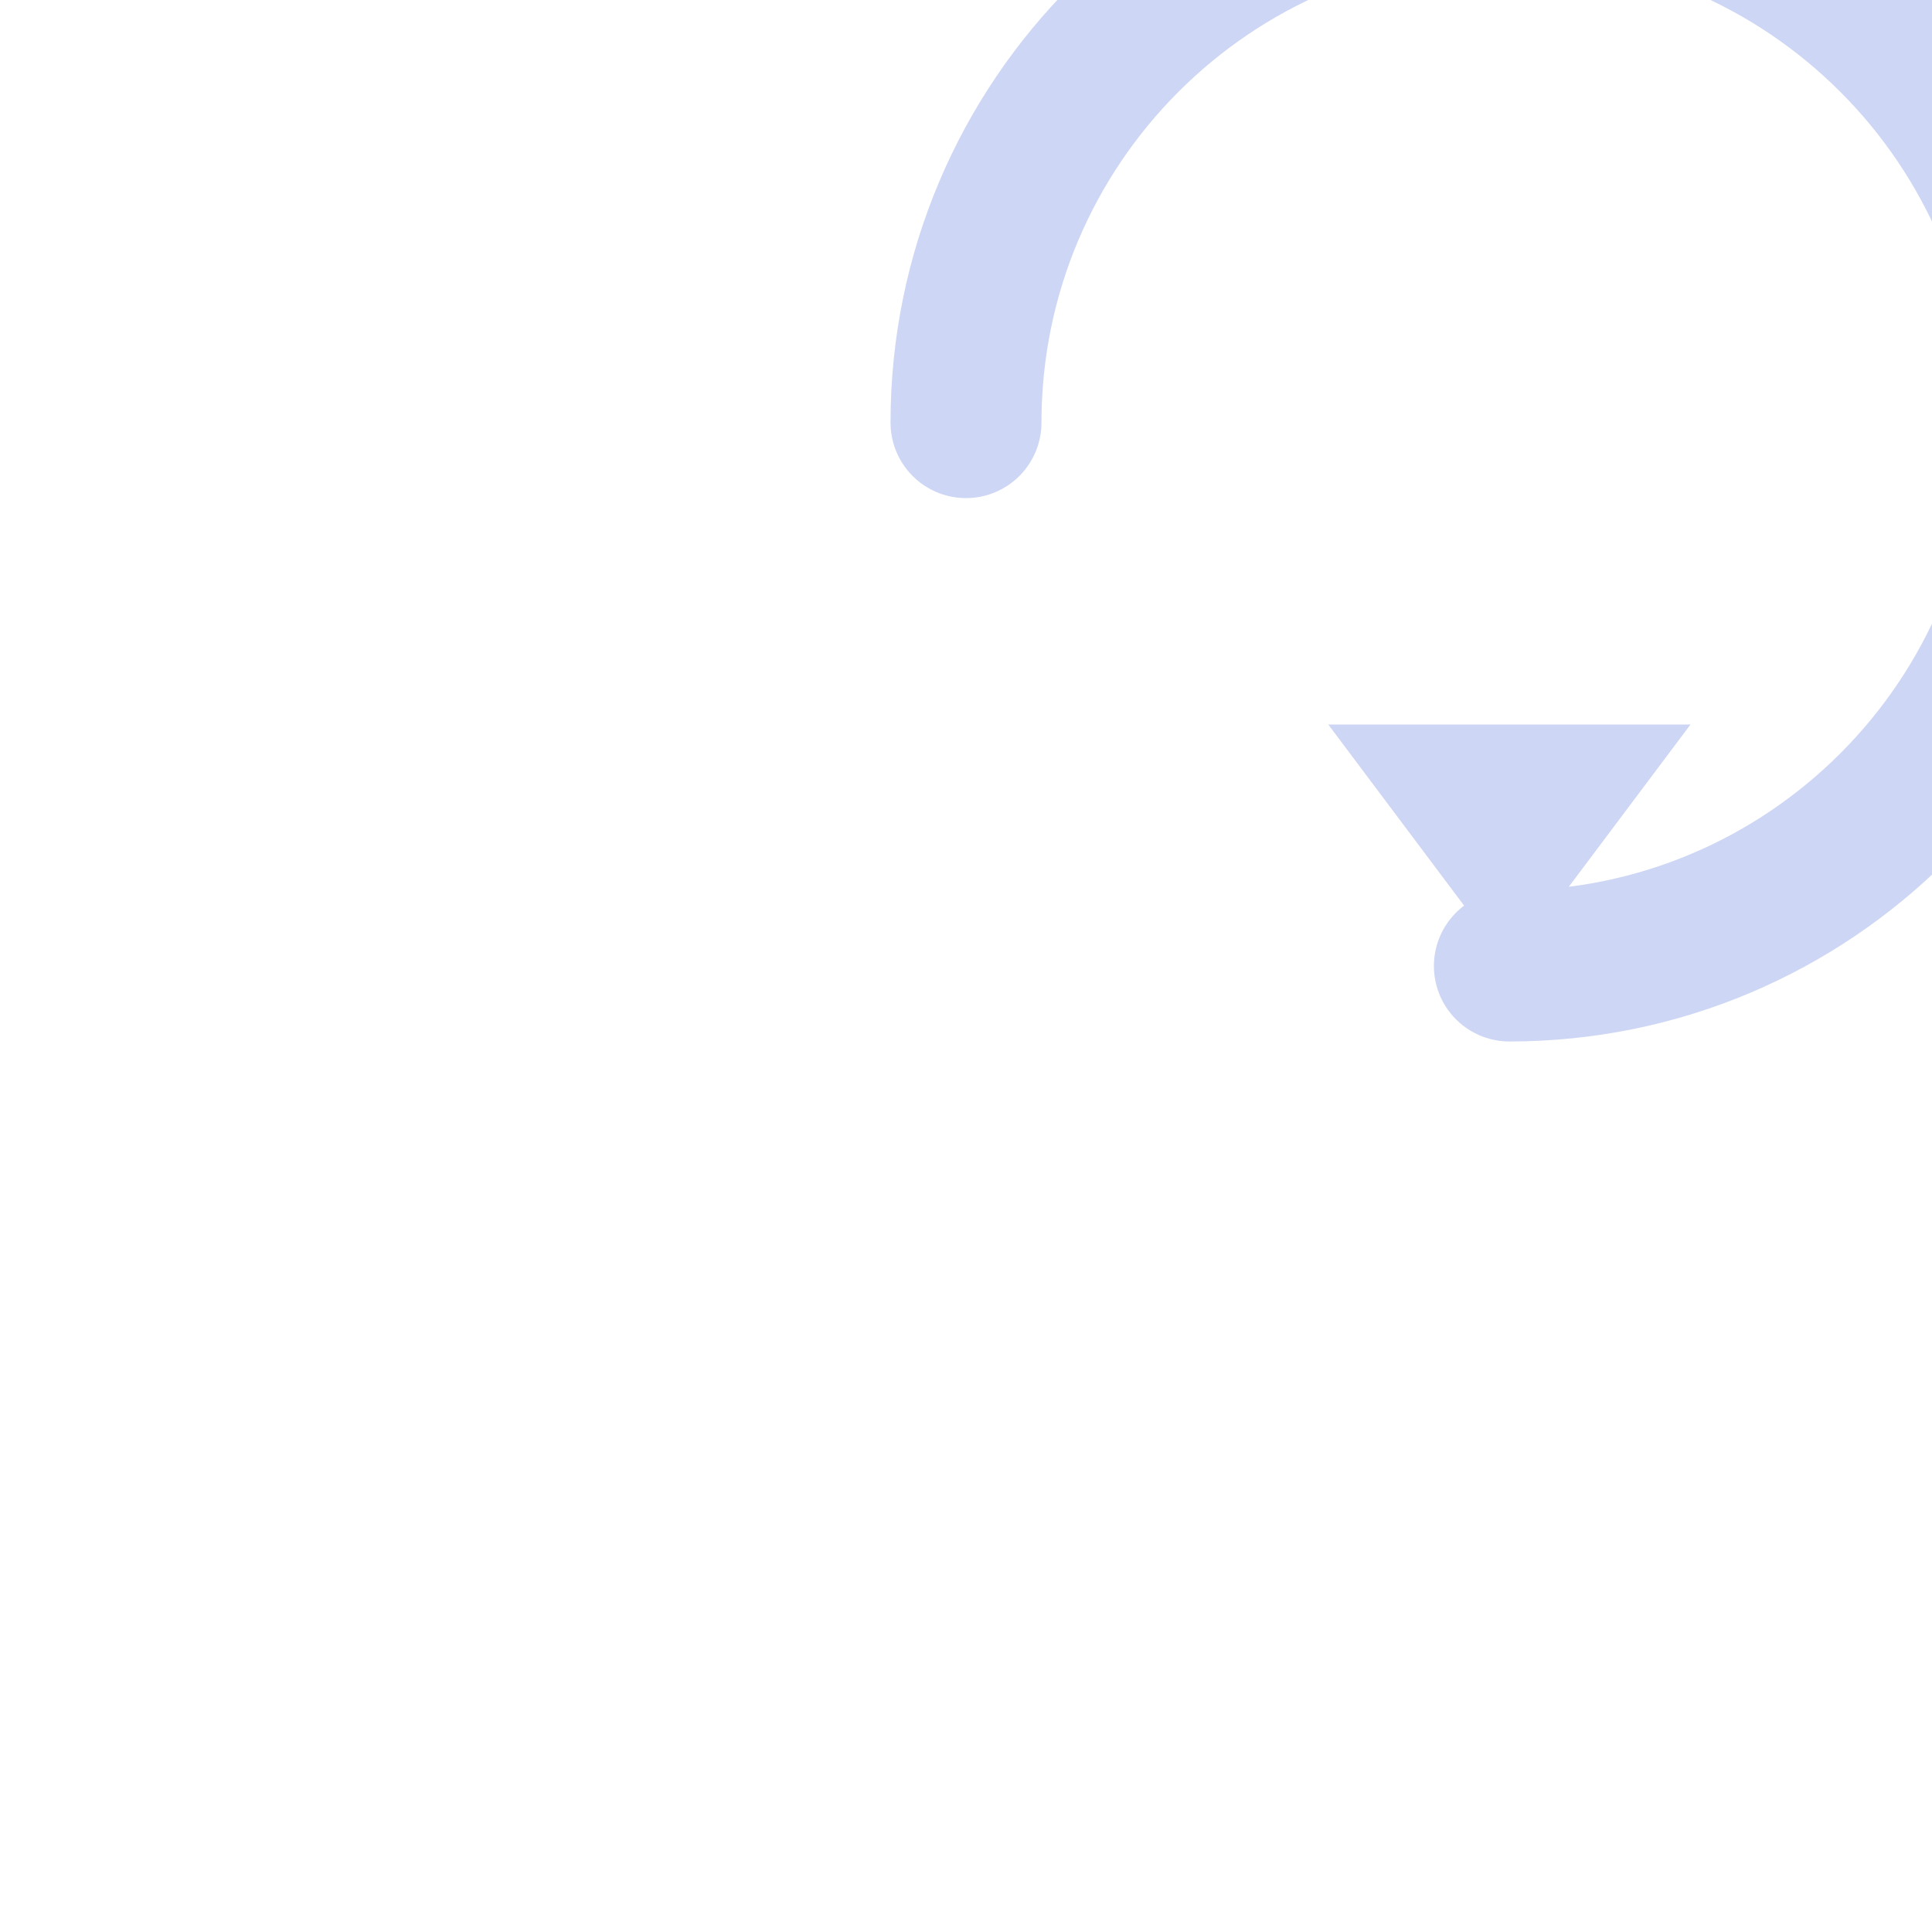
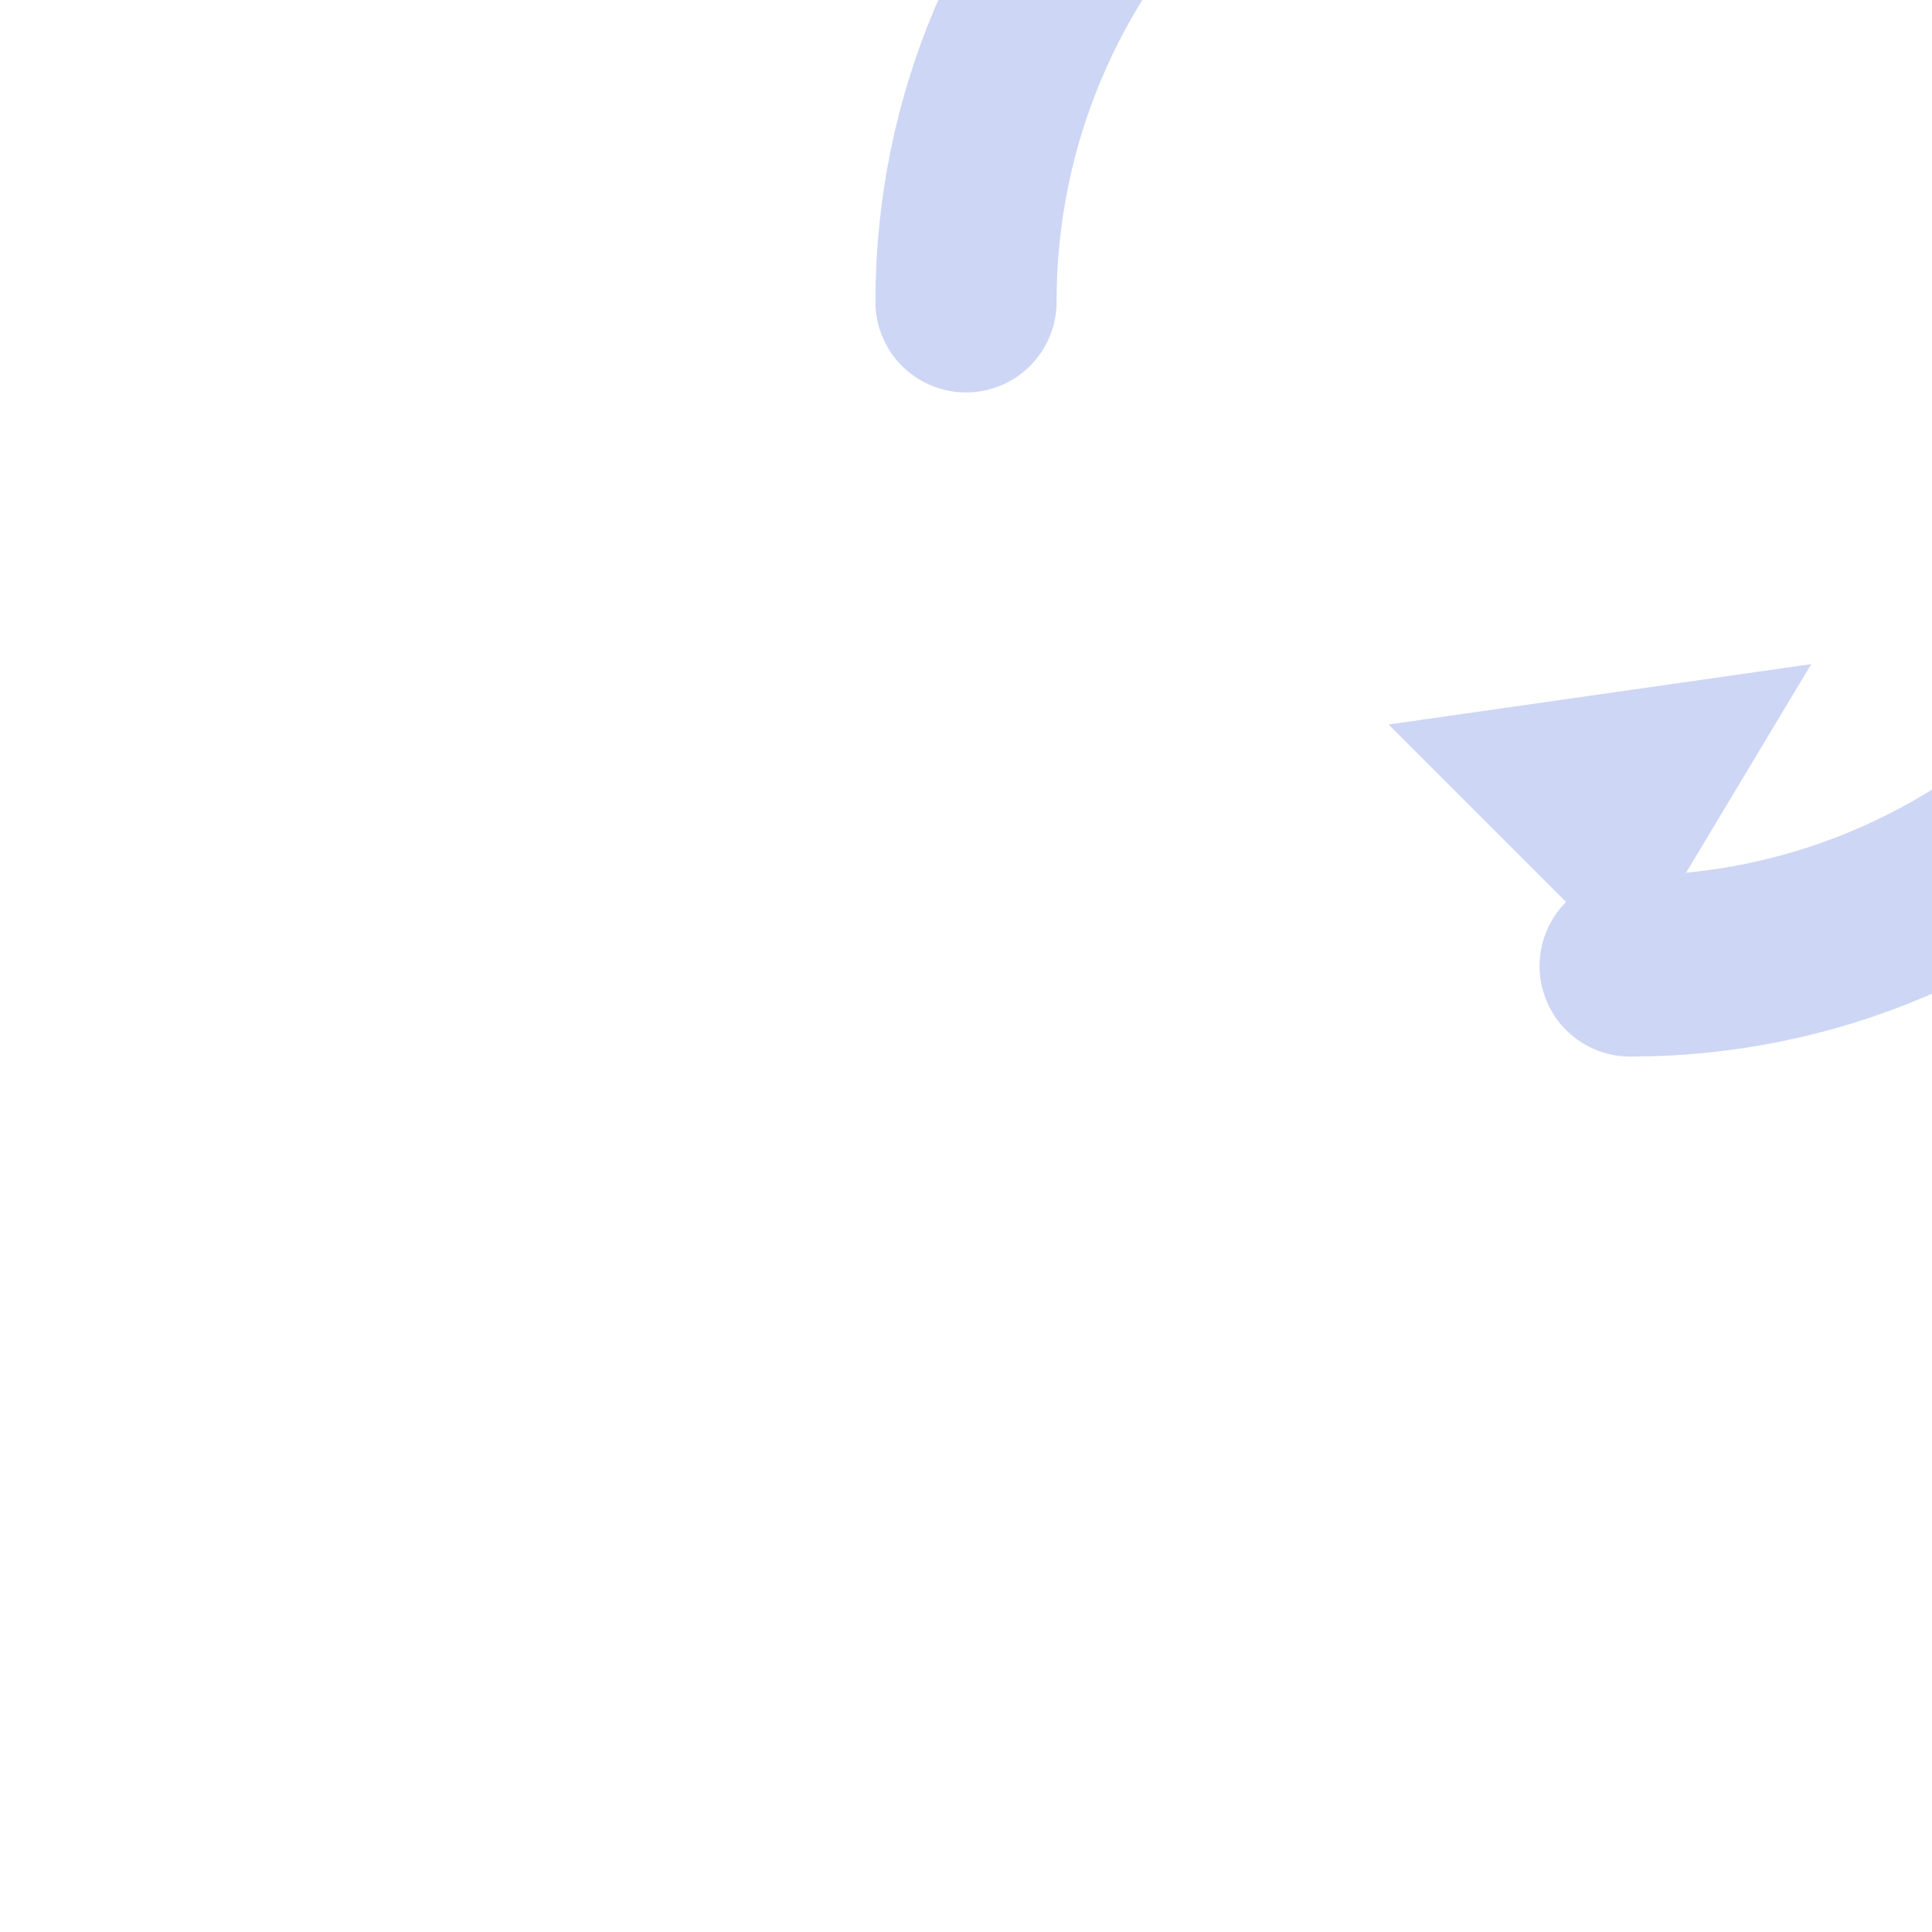
<svg xmlns="http://www.w3.org/2000/svg" viewBox="0 0 32 32">
-   <path d="M 16 7 A 9 9 0 1 1 25 16" fill="none" stroke="#cdd6f4" stroke-width="2.5" stroke-linecap="round" />
-   <polygon points="25,16 22,12 28,12" fill="#cdd6f4" />
+   <path d="M 16 5 A 11 11 0 1 1 27 16" fill="none" stroke="#cdd6f4" stroke-width="3" stroke-linecap="round" />
+   <polygon points="27,16 23,12 30,11" fill="#cdd6f4" />
</svg>
